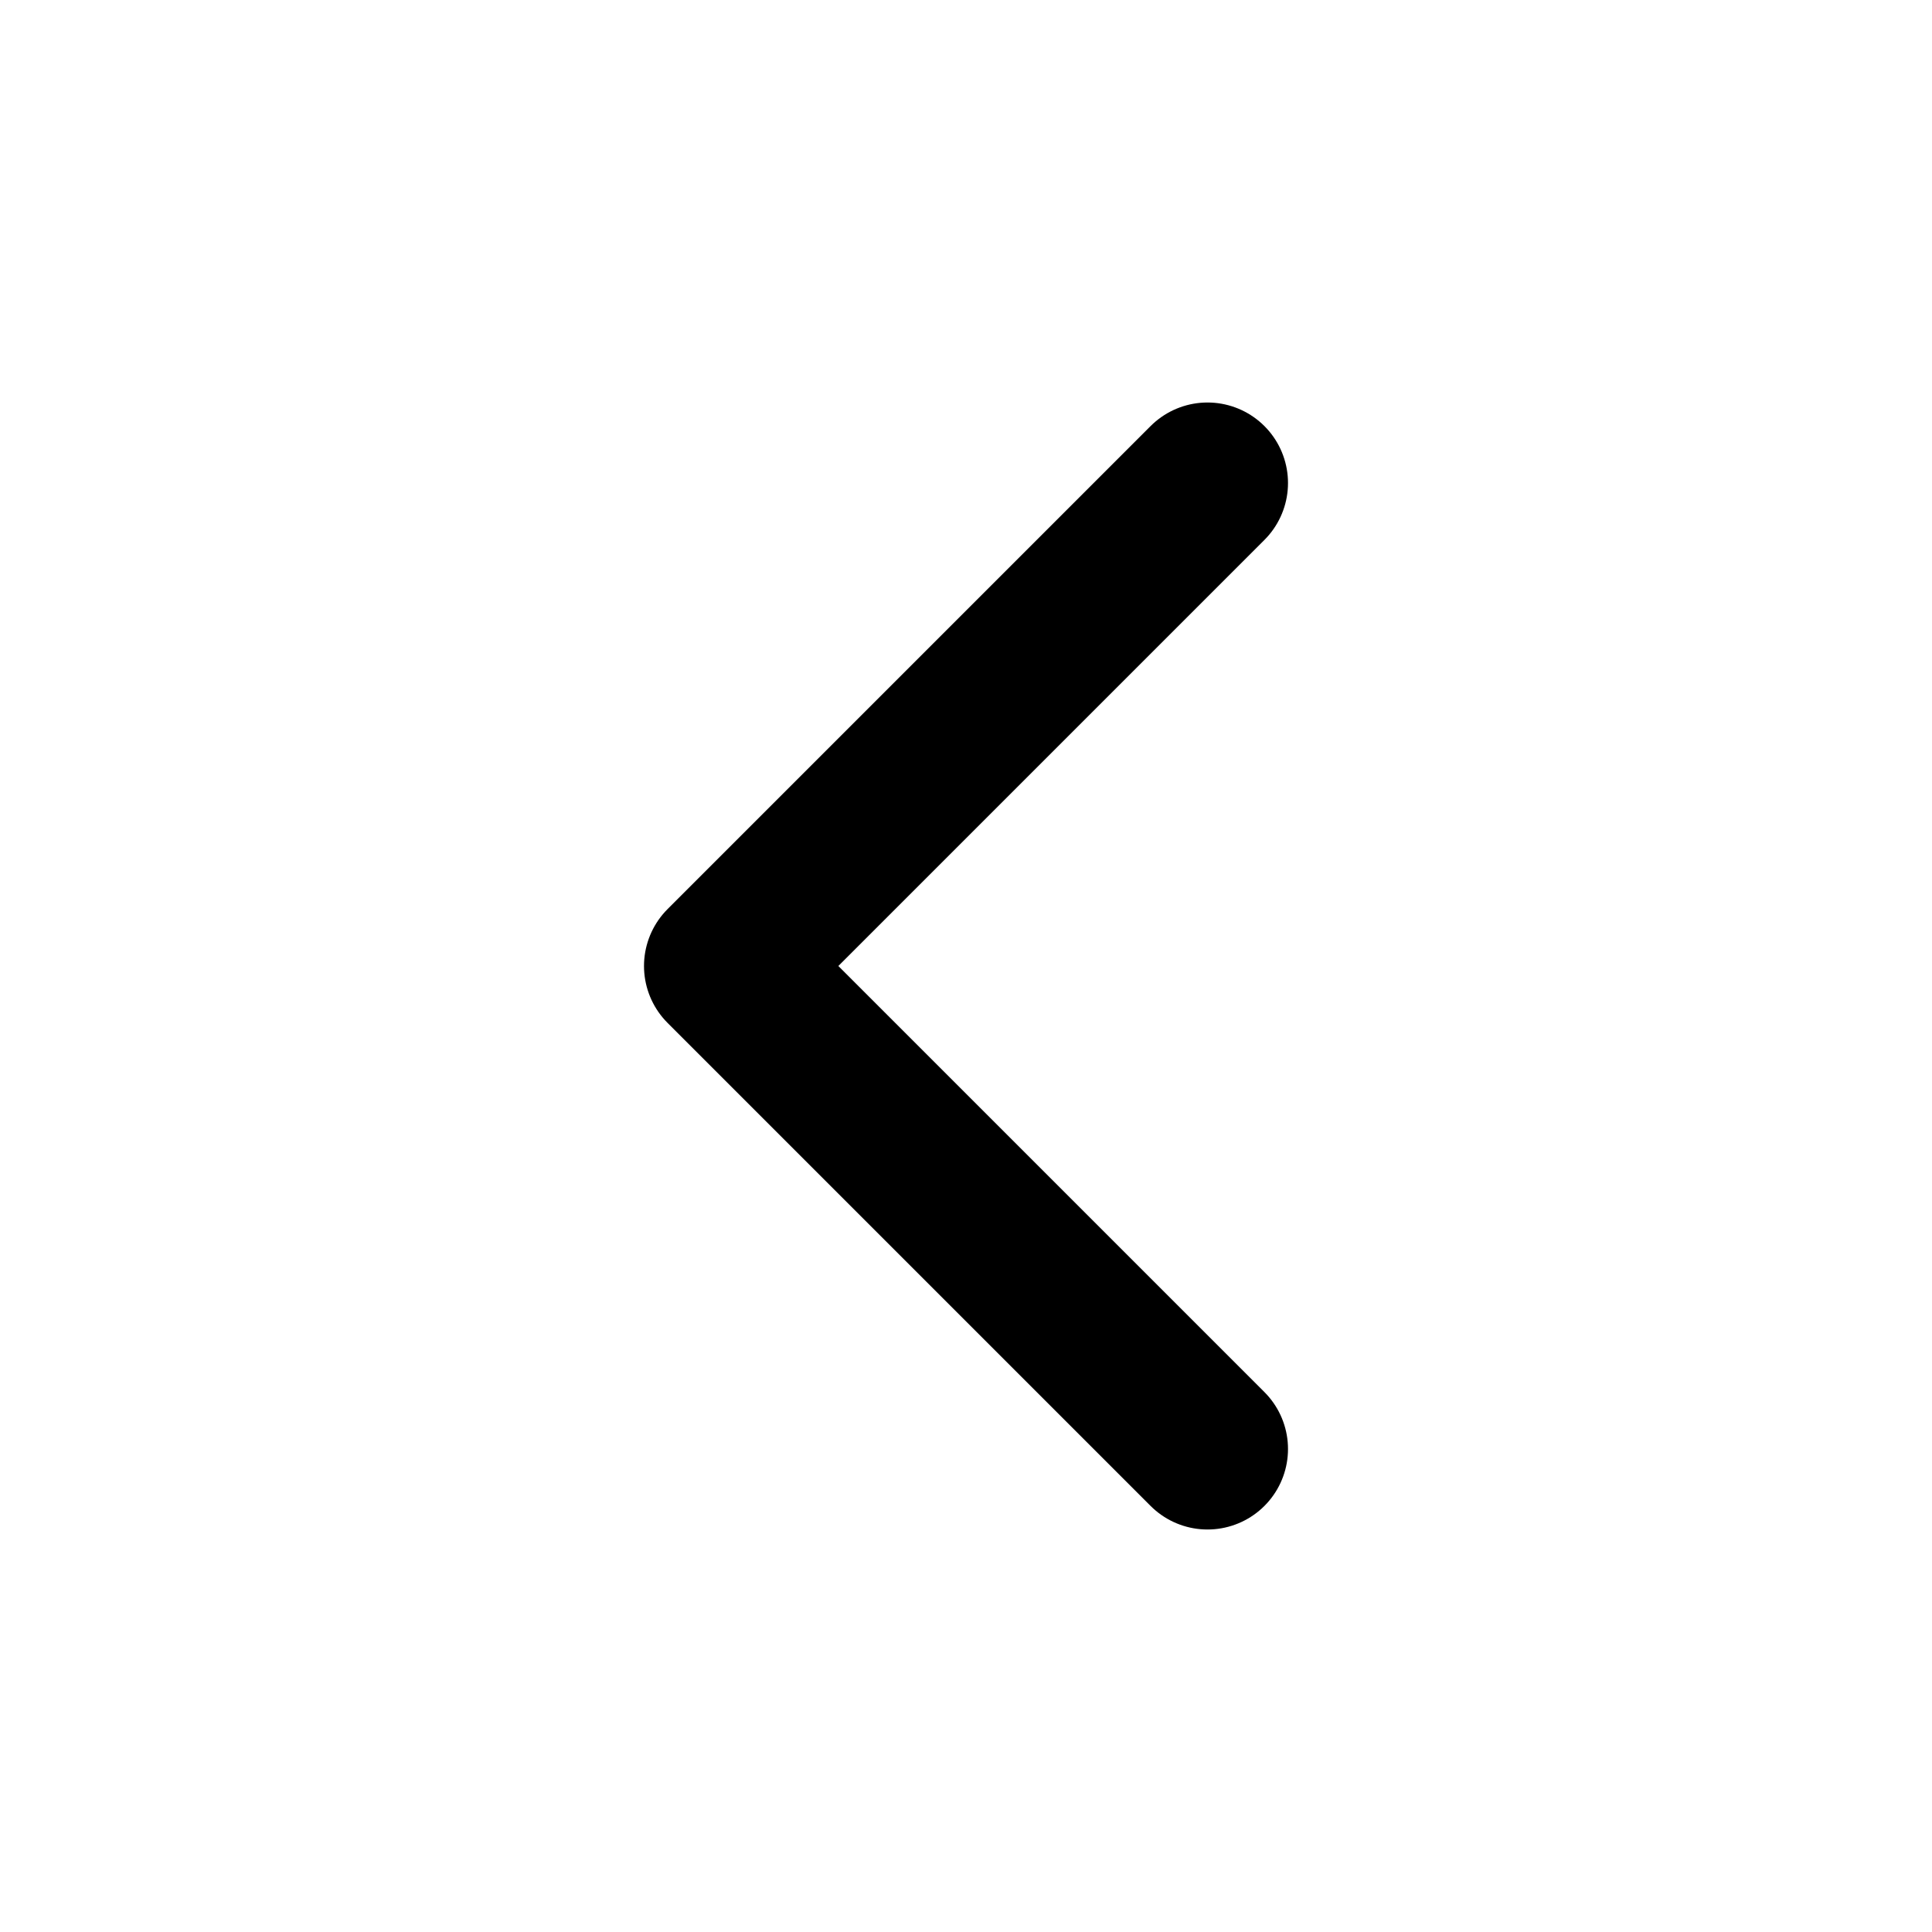
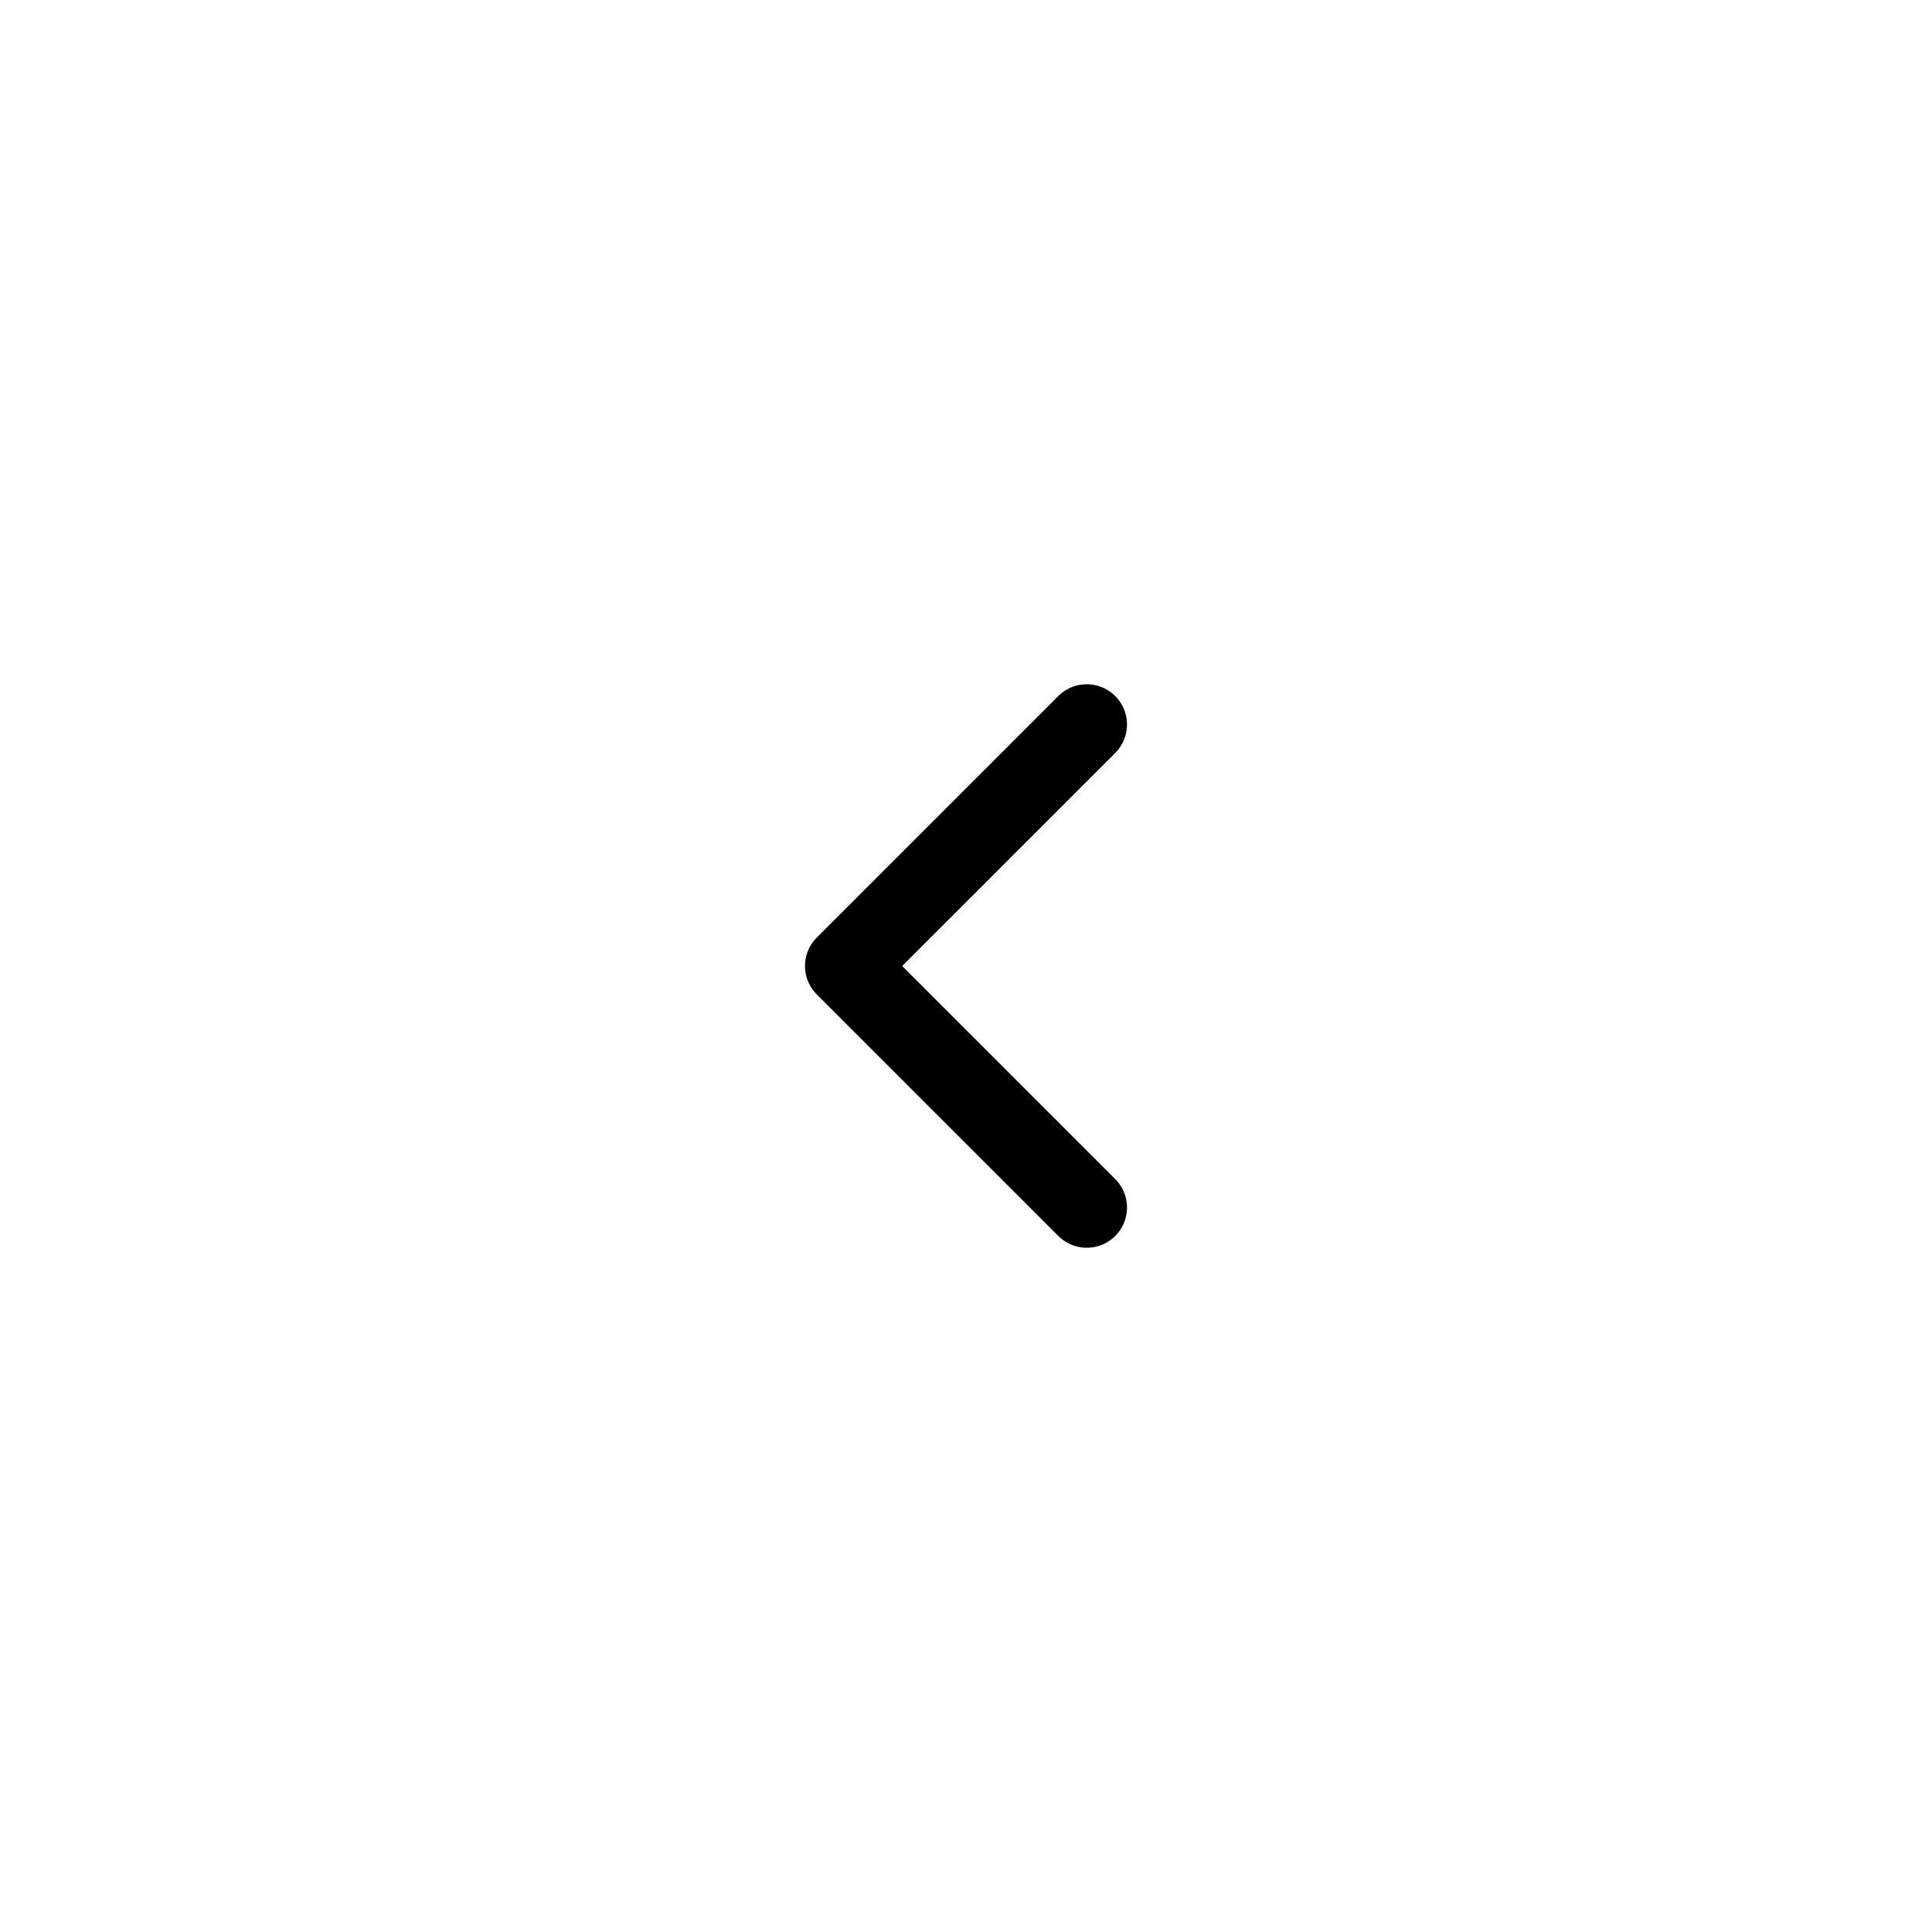
- <svg xmlns="http://www.w3.org/2000/svg" width="24" height="24" viewBox="0 0 24 24" fill="none">
-   <path d="M15 18L9 12L15 6" stroke="black" stroke-width="2" stroke-linecap="round" stroke-linejoin="round" />
+ <svg xmlns="http://www.w3.org/2000/svg" width="48" height="48" viewBox="0 0 48 48" fill="none">
+   <path d="M27 30L21 24L27 18" stroke="black" stroke-width="2" stroke-linecap="round" stroke-linejoin="round" />
</svg>
